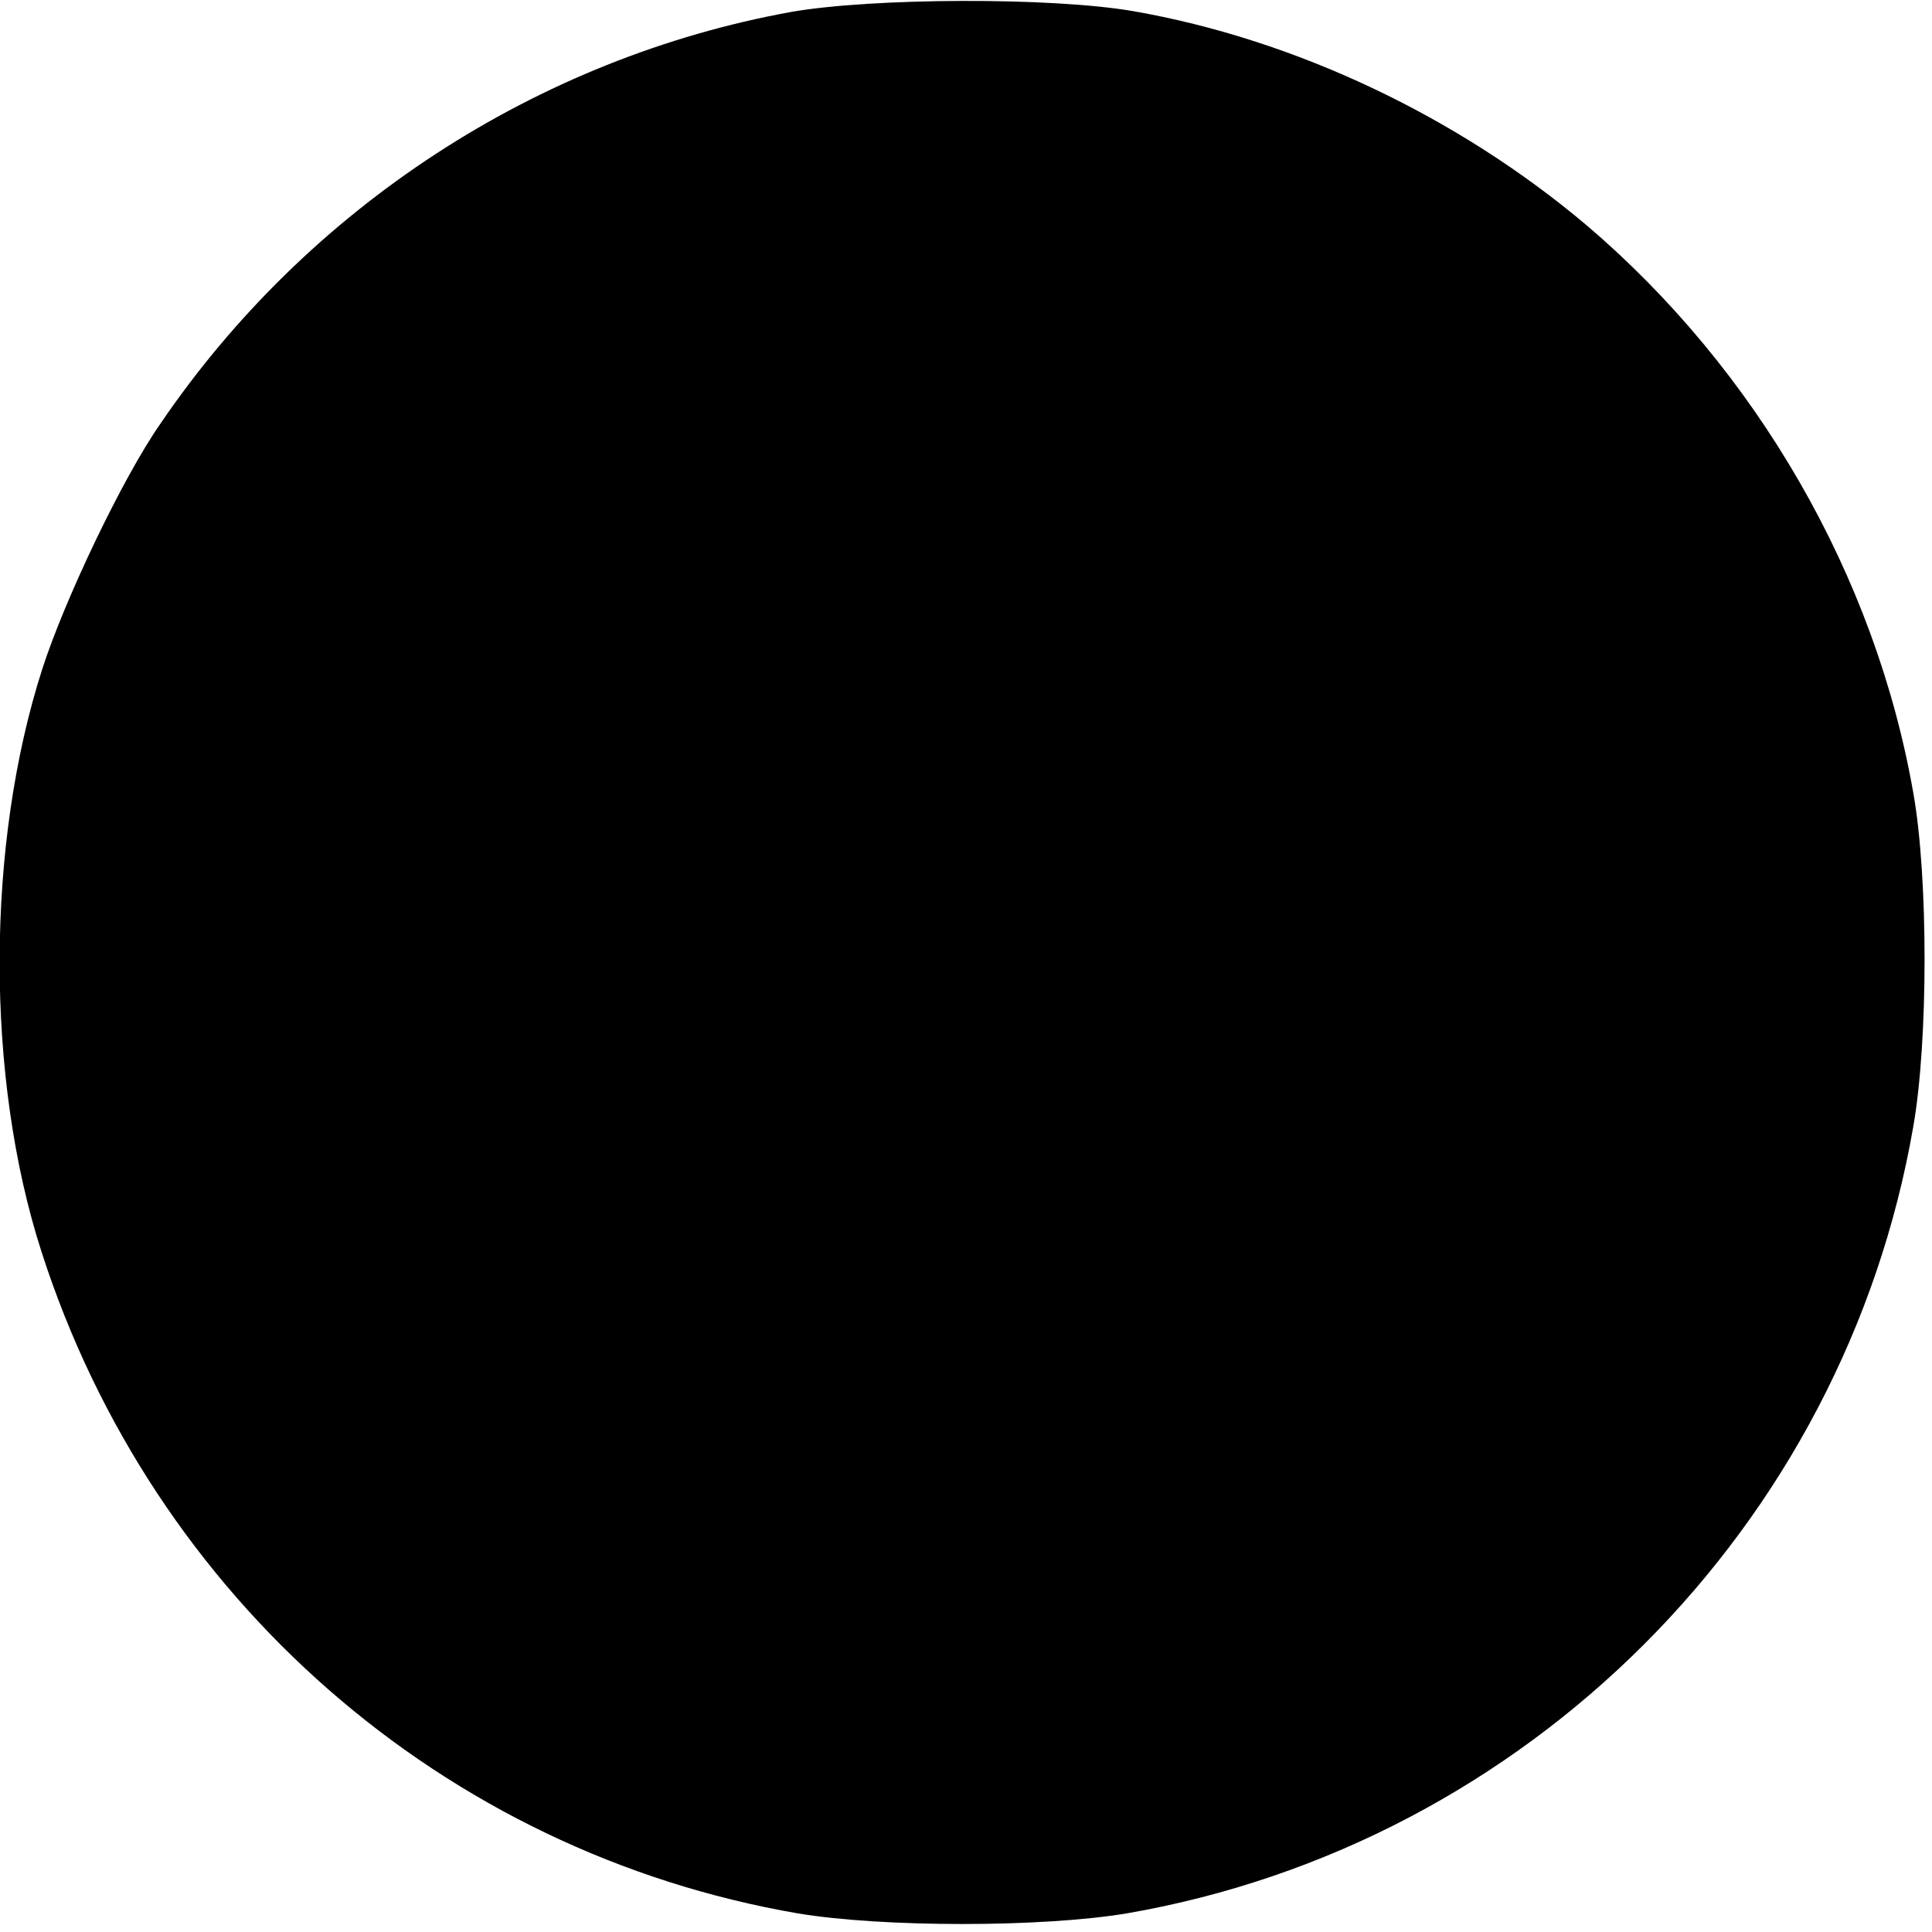
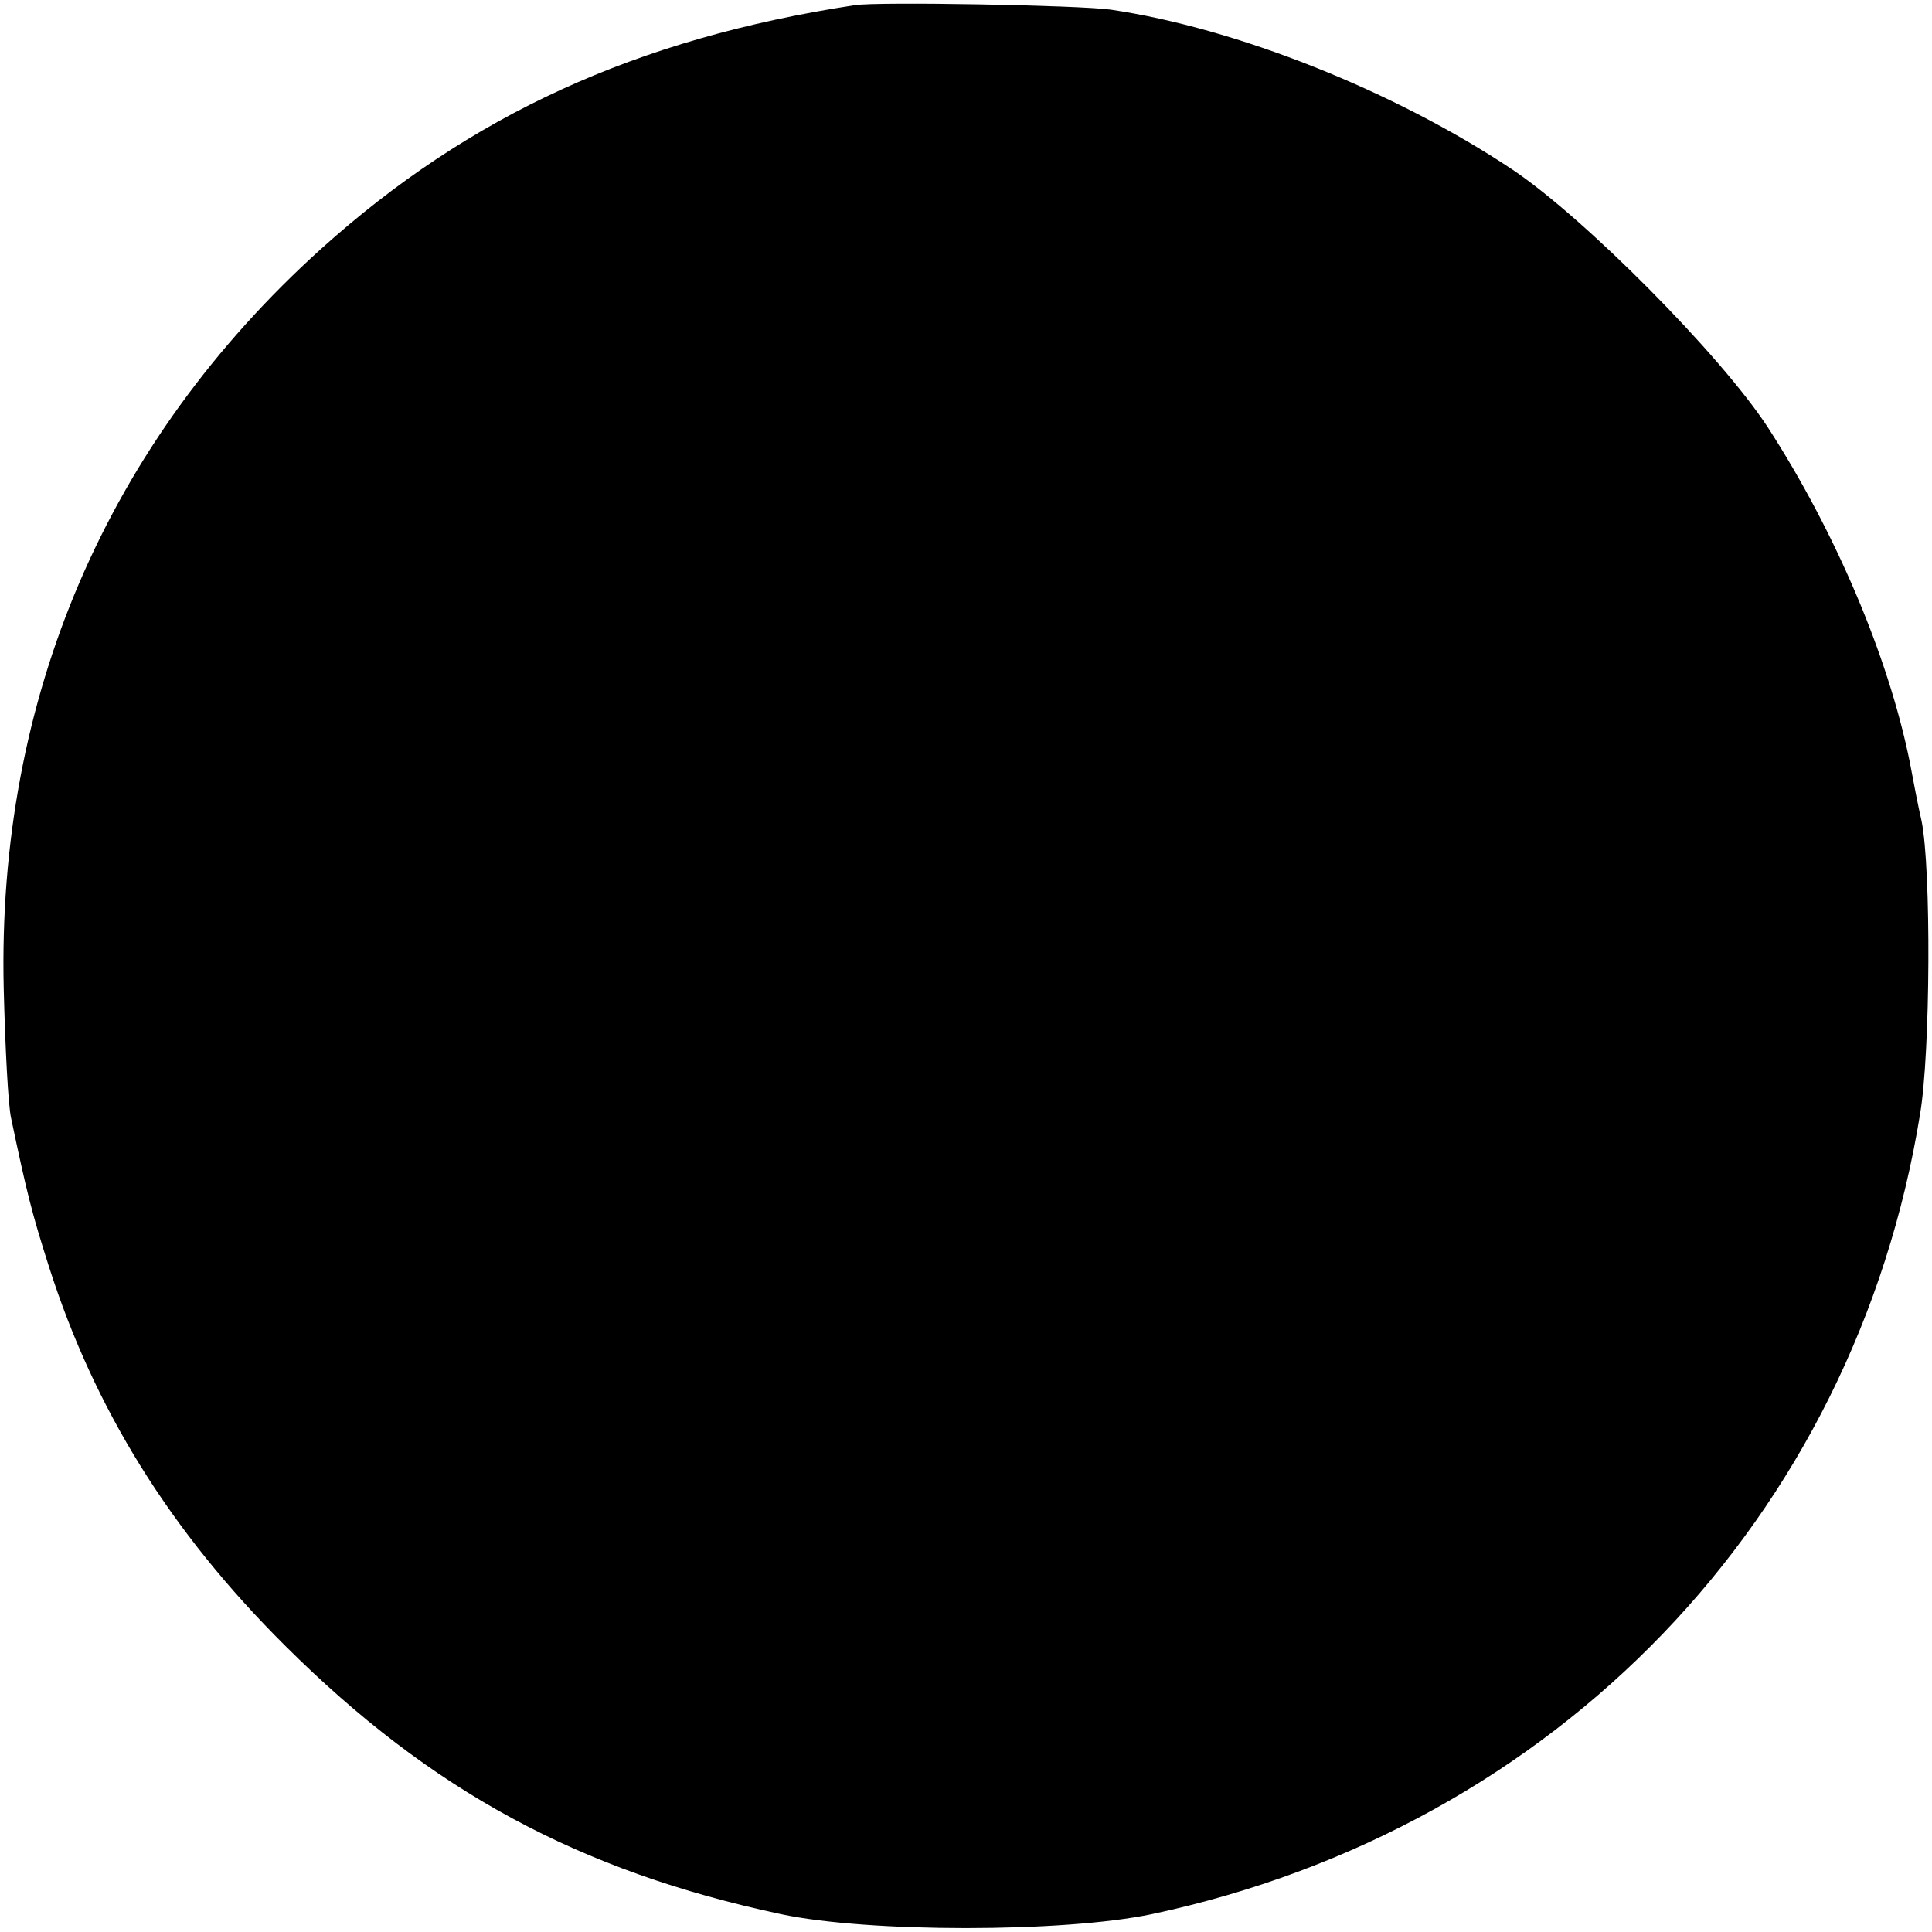
- <svg xmlns="http://www.w3.org/2000/svg" version="1" width="346.667" height="346.667" viewBox="0 0 260 260">
-   <path d="M106.5 1.6C72.3 7.8 41.4 27.9 21.6 57 16.5 64.3 8.7 80.7 5.7 90c-7.6 23.6-7.7 55-.1 78.5 15 46.6 54.1 80.8 101.8 89 11.4 1.9 32.8 1.9 44.2 0 53.9-9.3 96.6-52 105.9-106 2-11.5 2-33.4 0-44.7-5.1-29.3-21.1-57-44-76.5-17.3-14.6-39.2-25-61-28.8-11-1.9-35.1-1.8-46 .1z" />
+ <svg xmlns="http://www.w3.org/2000/svg" version="1.0" width="260pt" height="260pt" viewBox="0 0 260 260" preserveAspectRatio="xMidYMid meet">
+   <g transform="translate(0,260) scale(0.1,-0.1)" fill="#000000" stroke="none">
+     <path d="M1150 2593 c-294 -45 -518 -148 -718 -328 -288 -260 -436 -604 -427 -995 2 -80 6 -158 10 -175 21 -100 28 -128 51 -200 61 -191 163 -356 318 -510 196 -195 395 -303 667 -361 117 -25 380 -25 499 0 545 116 946 533 1034 1077 14 83 15 330 2 394 -4 17 -11 53 -16 80 -29 143 -101 311 -191 450 -64 98 -248 283 -344 347 -159 106 -371 190 -540 215 -42 6 -315 11 -345 6z" />
+   </g>
</svg>
